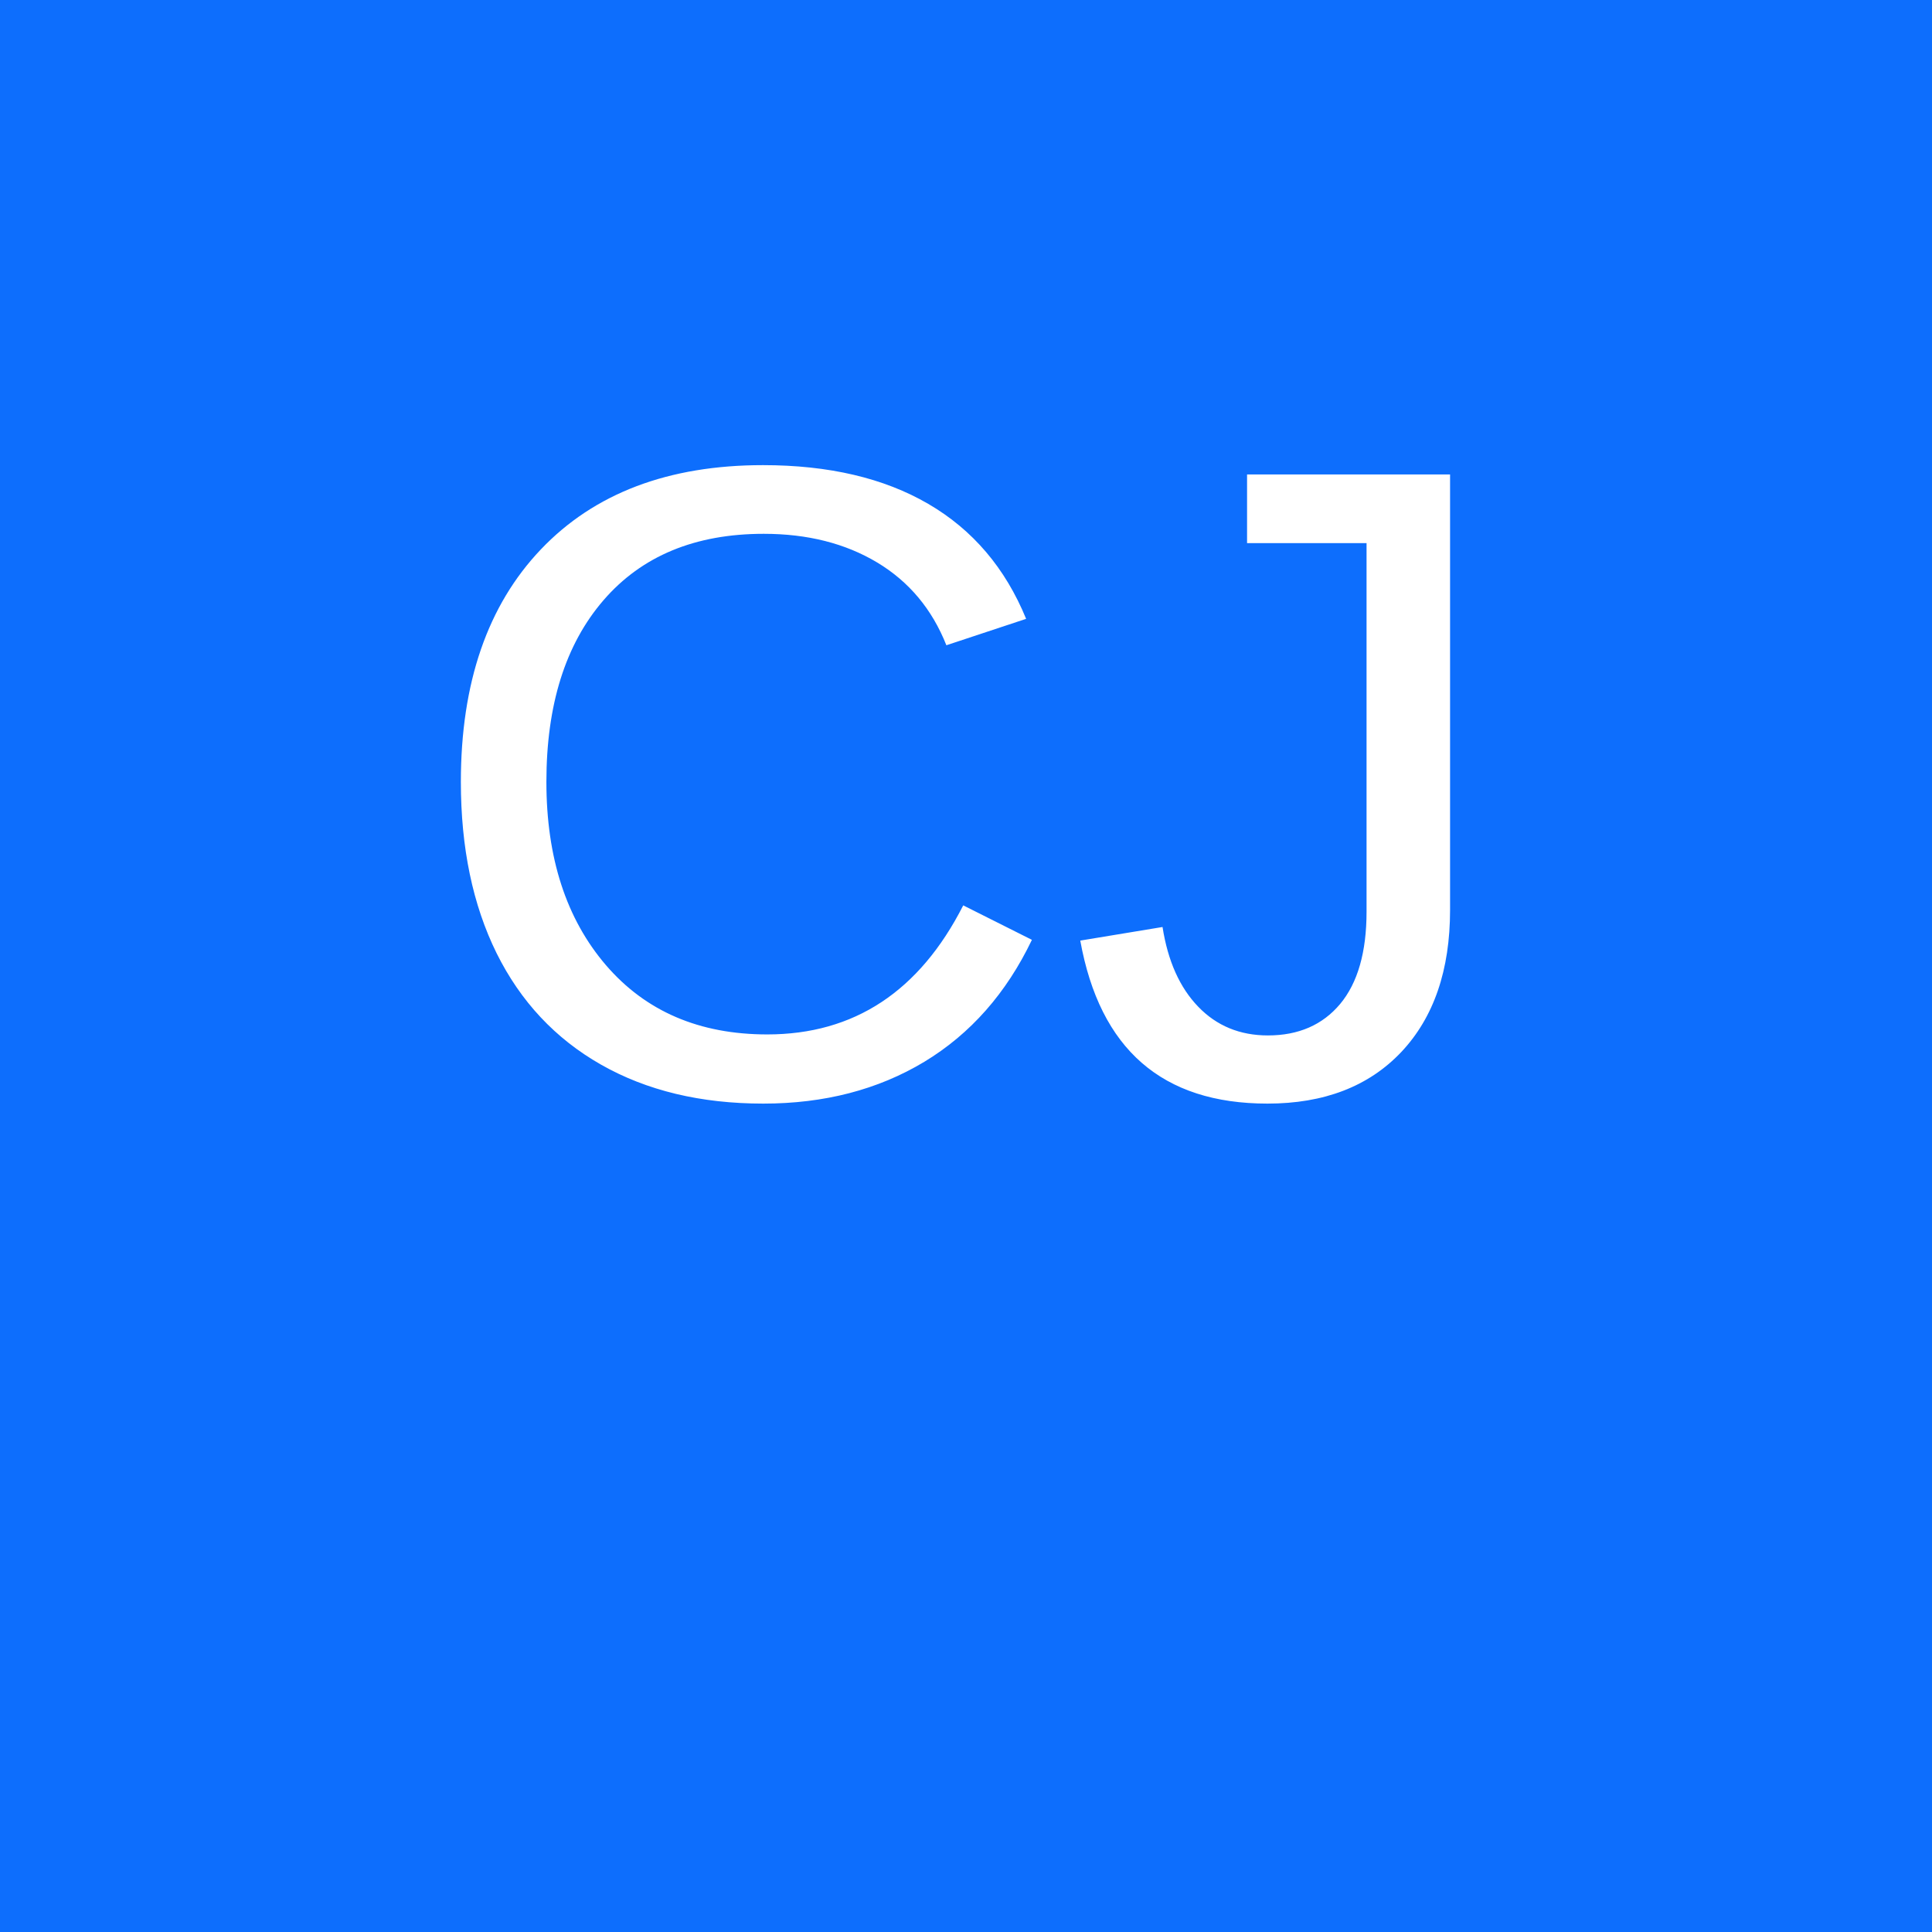
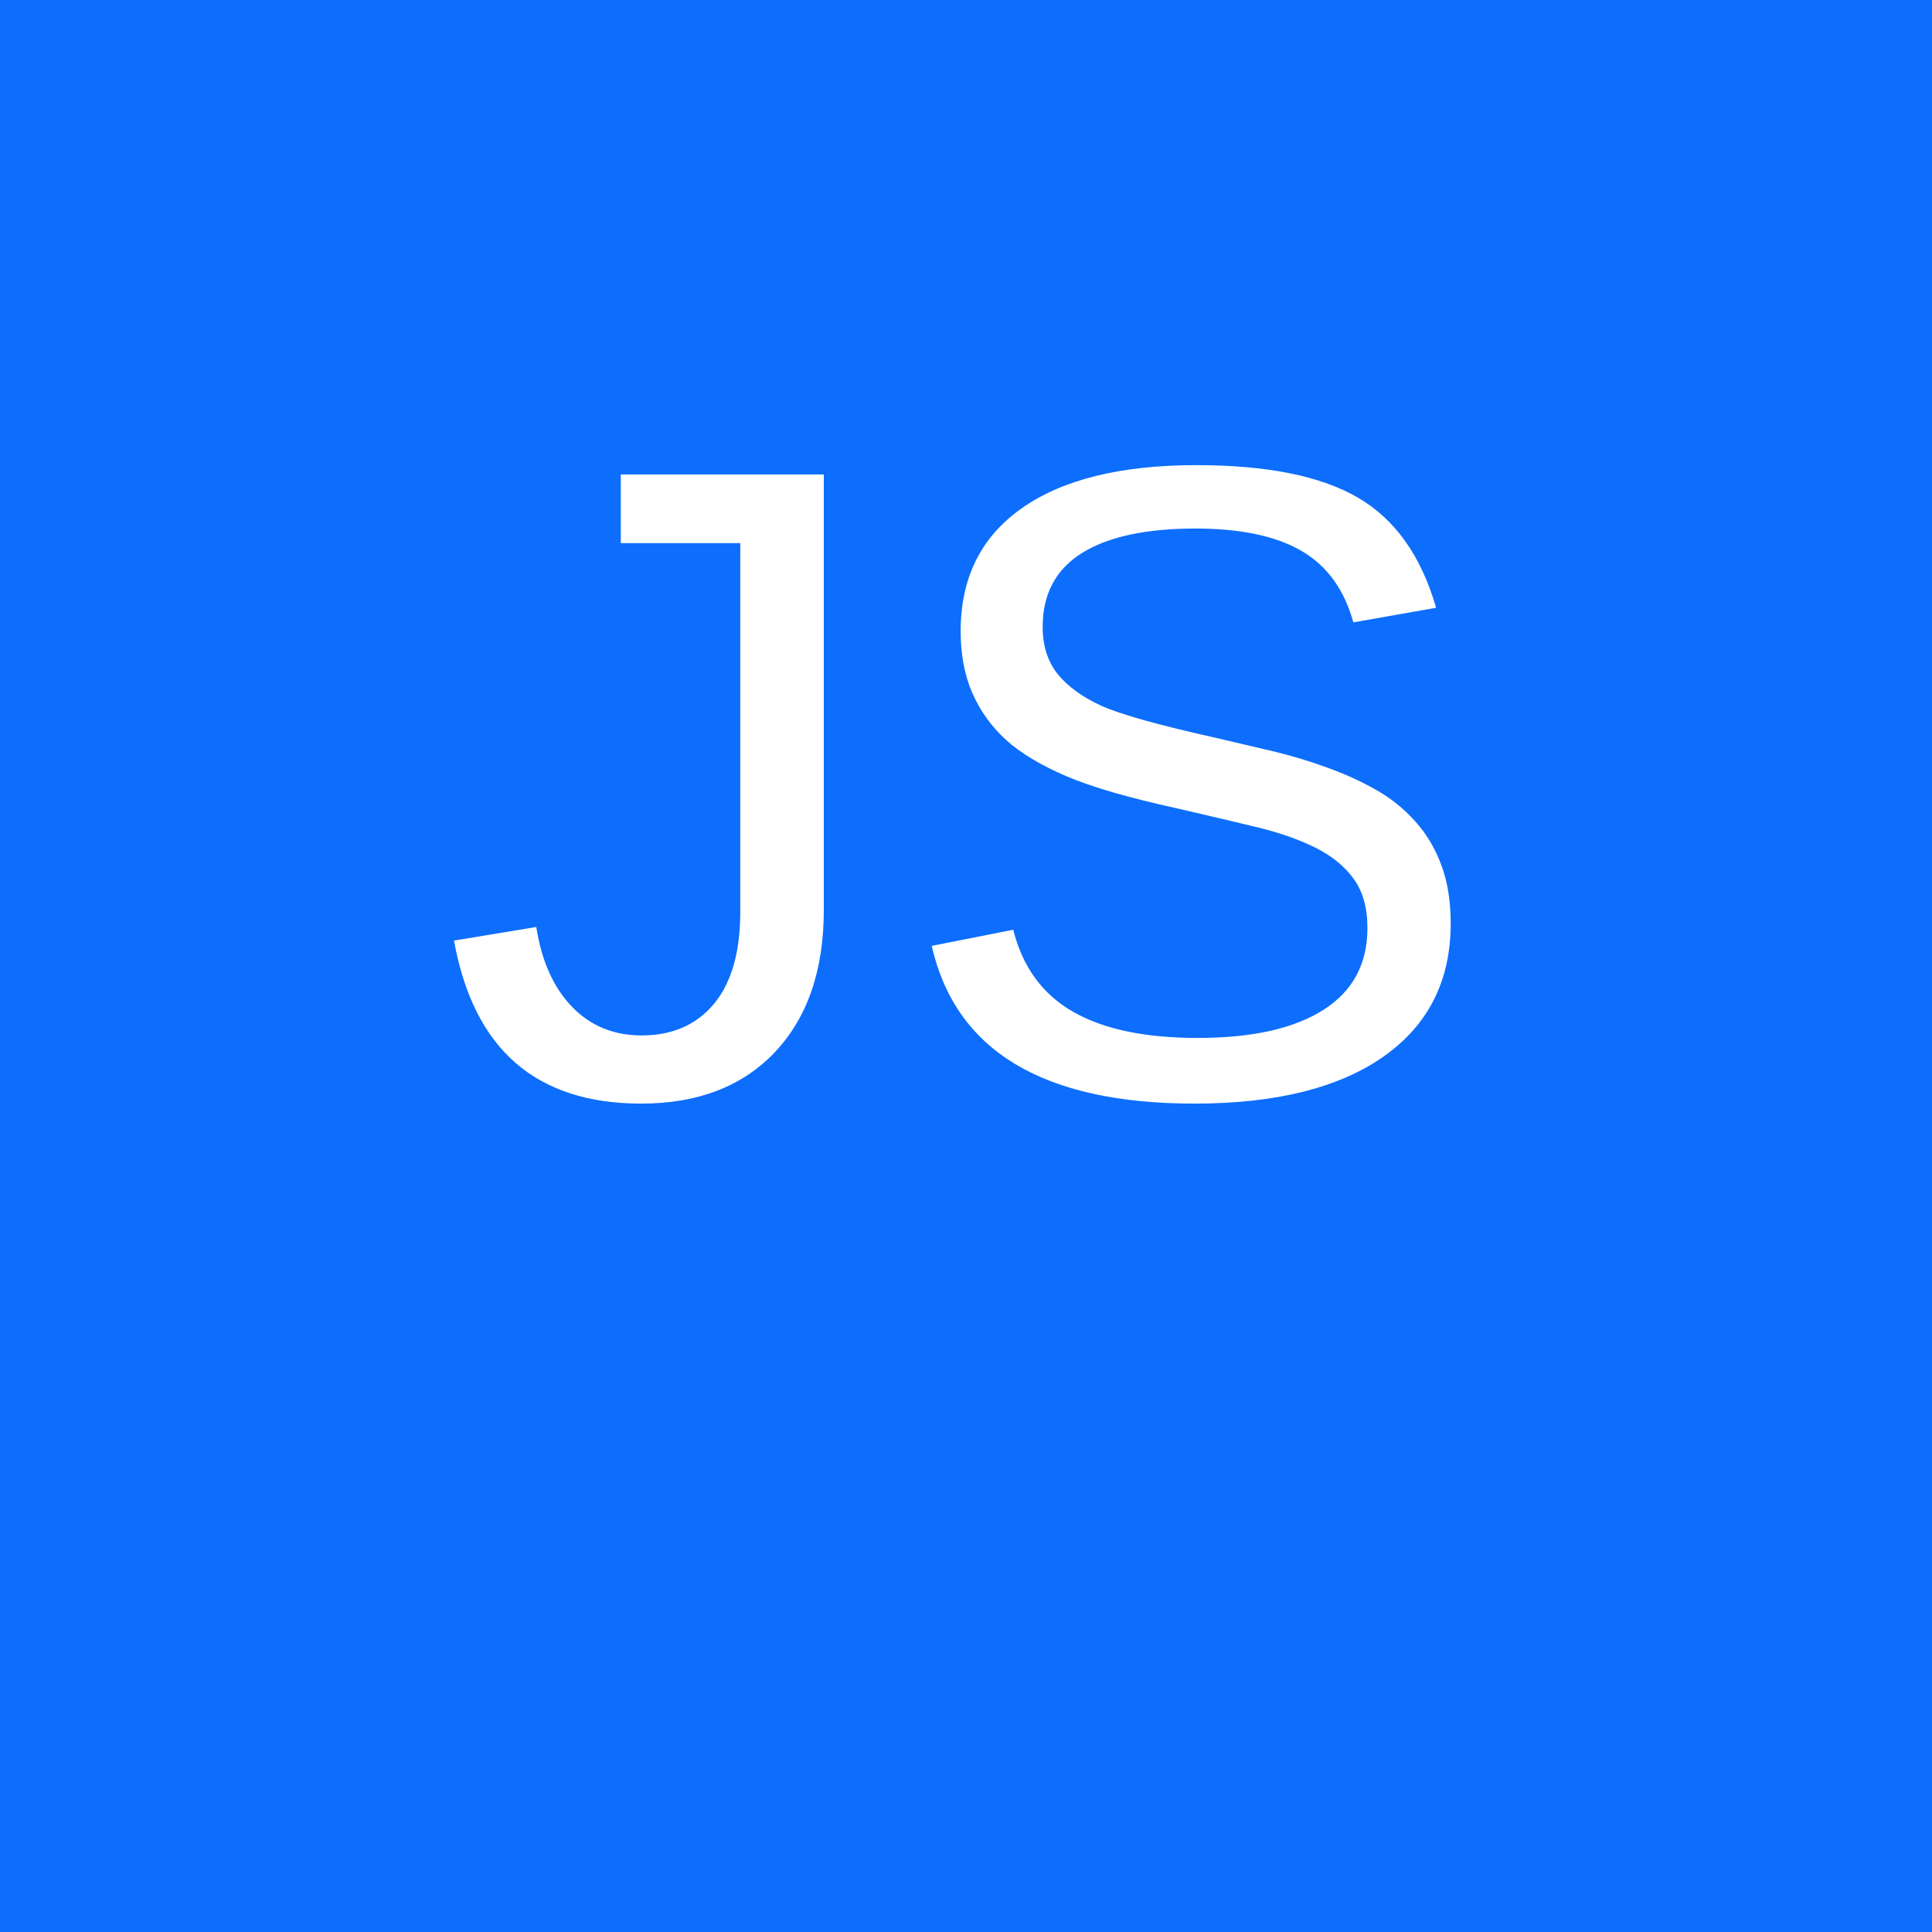
<svg xmlns="http://www.w3.org/2000/svg" viewBox="0 0 120 120">
  <rect width="120" height="120" fill="#0d6efd" />
-   <text x="60" y="68" font-size="56" text-anchor="middle" fill="#ffffff" font-family="Arial, Helvetica, sans-serif">CJ</text>
+   <text x="60" y="68" font-size="56" text-anchor="middle" fill="#ffffff" font-family="Arial, Helvetica, sans-serif">JS</text>
</svg>
